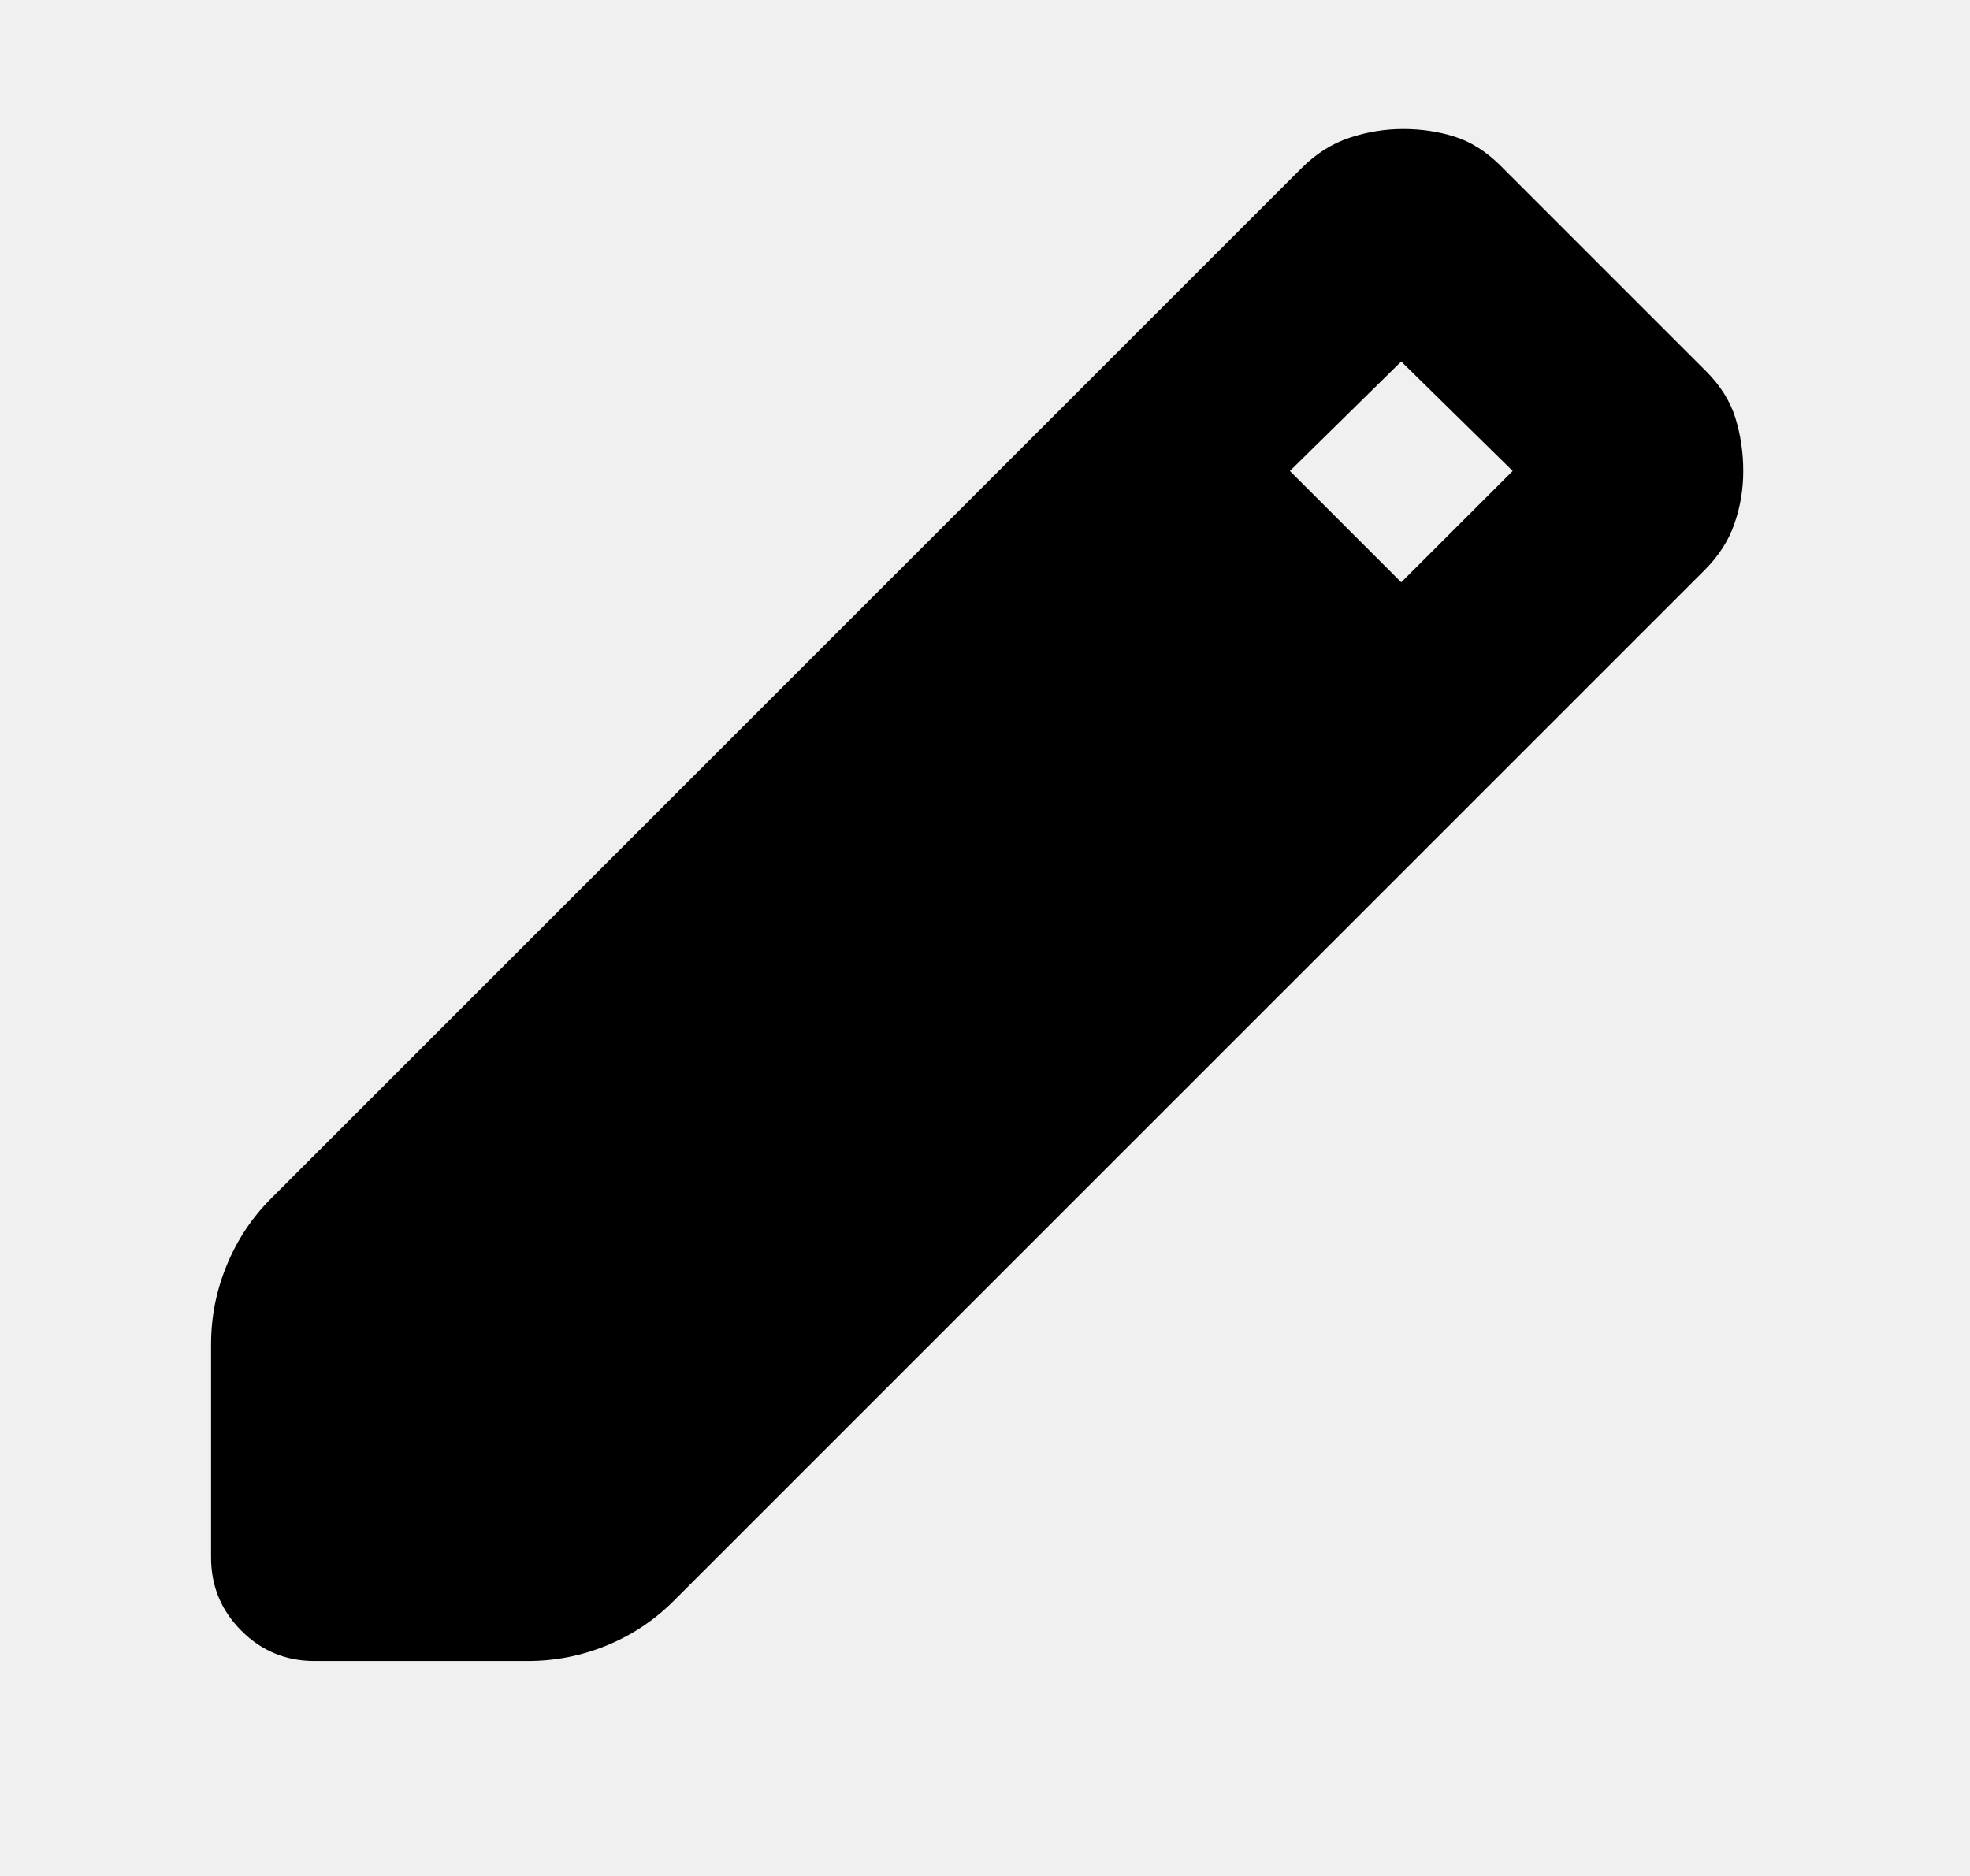
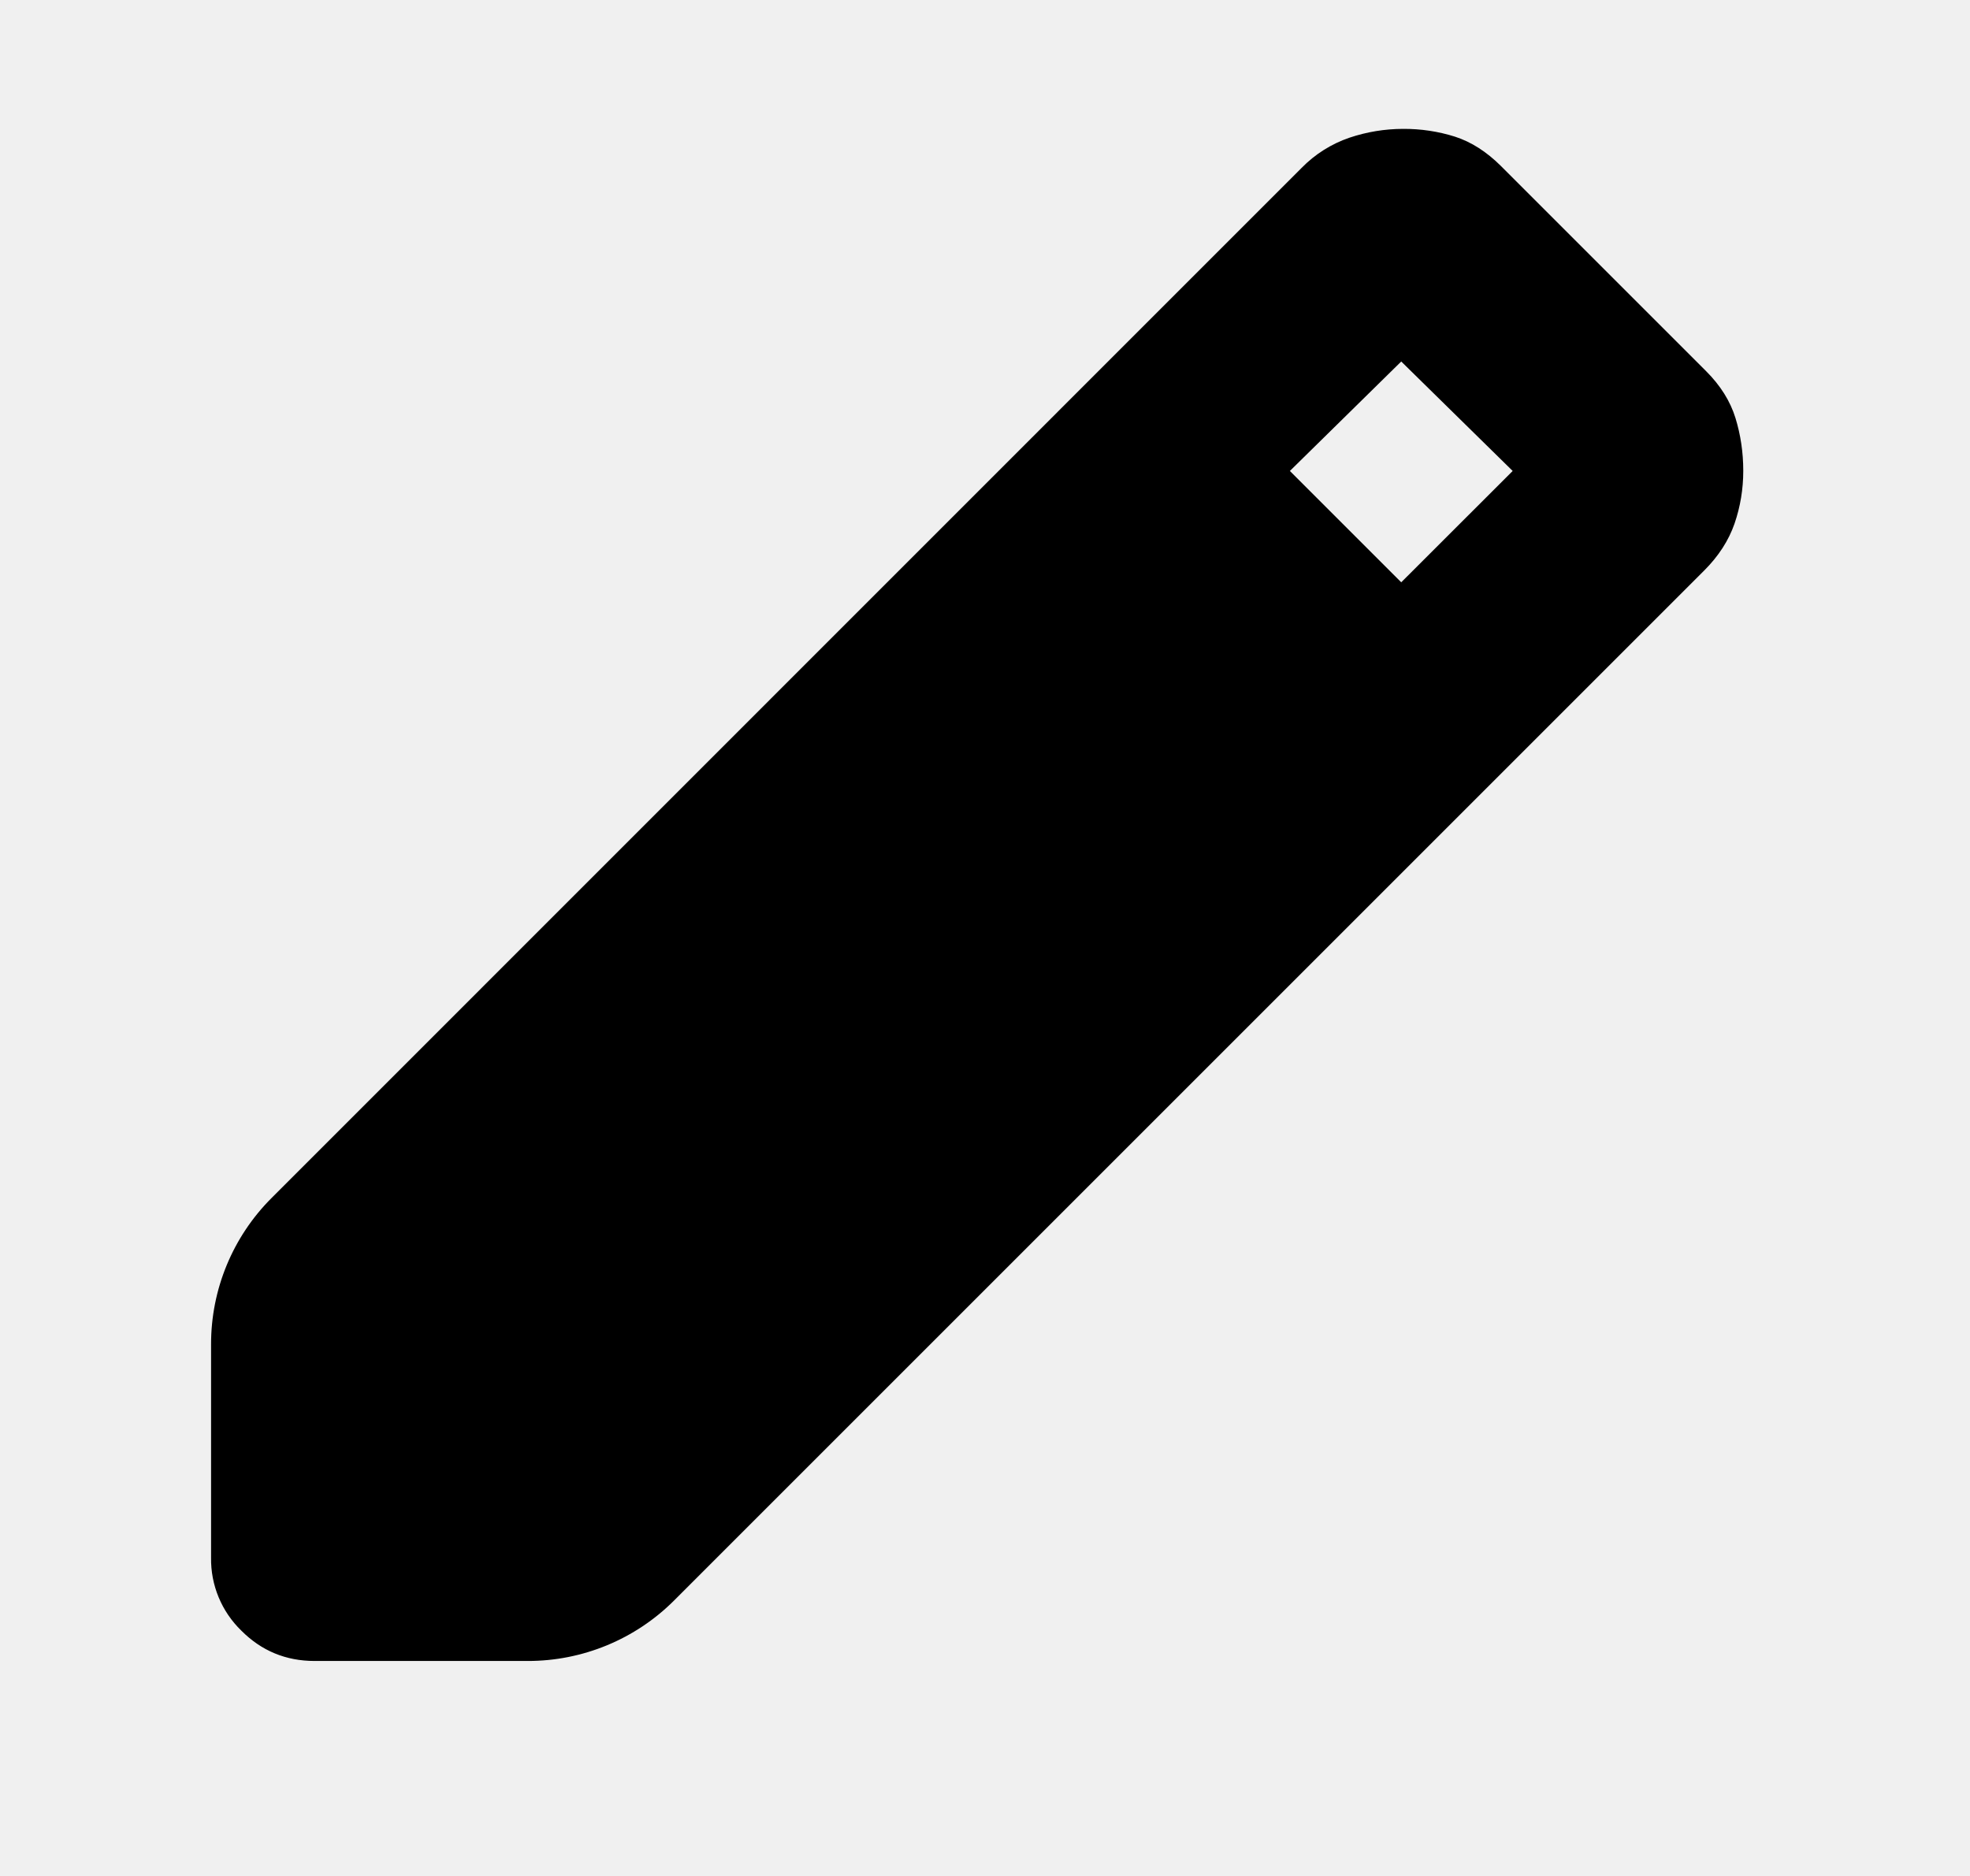
- <svg xmlns="http://www.w3.org/2000/svg" width="21" height="20" viewBox="0 0 21 20" fill="none">
-   <g clip-path="url(#clip0_234_212)">
-     <mask id="mask0_234_212" style="mask-type:alpha" maskUnits="userSpaceOnUse" x="0" y="0" width="24" height="24">
-       <rect x="0.417" width="23.083" height="23.083" fill="currentColor" />
+ <svg xmlns="http://www.w3.org/2000/svg" width="21" height="20" fill="none" viewBox="0 0 21 20">
+   <g clip-path="url(#a)">
+     <mask id="b" width="24" height="24" x="0" y="0" maskUnits="userSpaceOnUse" style="mask-type:alpha">
+       <path fill="currentColor" d="M.417 0H23.5v23.083H.417z" />
    </mask>
-     <g mask="url(#mask0_234_212)">
-       <path d="M3.354 17.708C3.048 17.708 2.788 17.601 2.573 17.385C2.358 17.17 2.25 16.91 2.25 16.604V14.333C2.25 14.042 2.305 13.76 2.417 13.49C2.528 13.219 2.687 12.979 2.896 12.771L13.875 1.792C14.028 1.639 14.198 1.531 14.385 1.469C14.573 1.406 14.764 1.375 14.958 1.375C15.153 1.375 15.337 1.403 15.51 1.458C15.684 1.514 15.847 1.618 16 1.771L18.187 3.958C18.34 4.111 18.444 4.278 18.5 4.458C18.555 4.639 18.583 4.826 18.583 5.021C18.583 5.215 18.552 5.403 18.489 5.583C18.427 5.764 18.319 5.931 18.166 6.083L7.187 17.062C6.979 17.271 6.739 17.431 6.469 17.542C6.198 17.653 5.917 17.708 5.625 17.708H3.354ZM14.937 6.208L16.125 5.021L14.937 3.854L13.75 5.021L14.937 6.208Z" fill="currentColor" />
+     <g mask="url(#b)">
+       <path fill="currentColor" d="M3.354 17.708q-.459 0-.781-.323a1.06 1.06 0 0 1-.323-.78v-2.272a2.2 2.2 0 0 1 .646-1.562L13.875 1.79a1.3 1.3 0 0 1 .51-.322 1.8 1.8 0 0 1 .573-.094 1.8 1.8 0 0 1 .552.083q.26.084.49.313l2.187 2.187q.23.23.313.5t.083.563q0 .291-.093.562-.094.271-.323.5l-10.98 10.98a2.203 2.203 0 0 1-1.563.646zm11.583-11.5 1.188-1.187-1.188-1.167-1.187 1.167z" />
    </g>
  </g>
  <defs>
-     <clipPath id="clip0_234_212">
-       <rect width="20" height="20" fill="white" transform="translate(0.416626)" />
+     <clipPath id="a">
+       <path fill="#fff" d="M.417 0h20v20h-20z" />
    </clipPath>
  </defs>
</svg>
